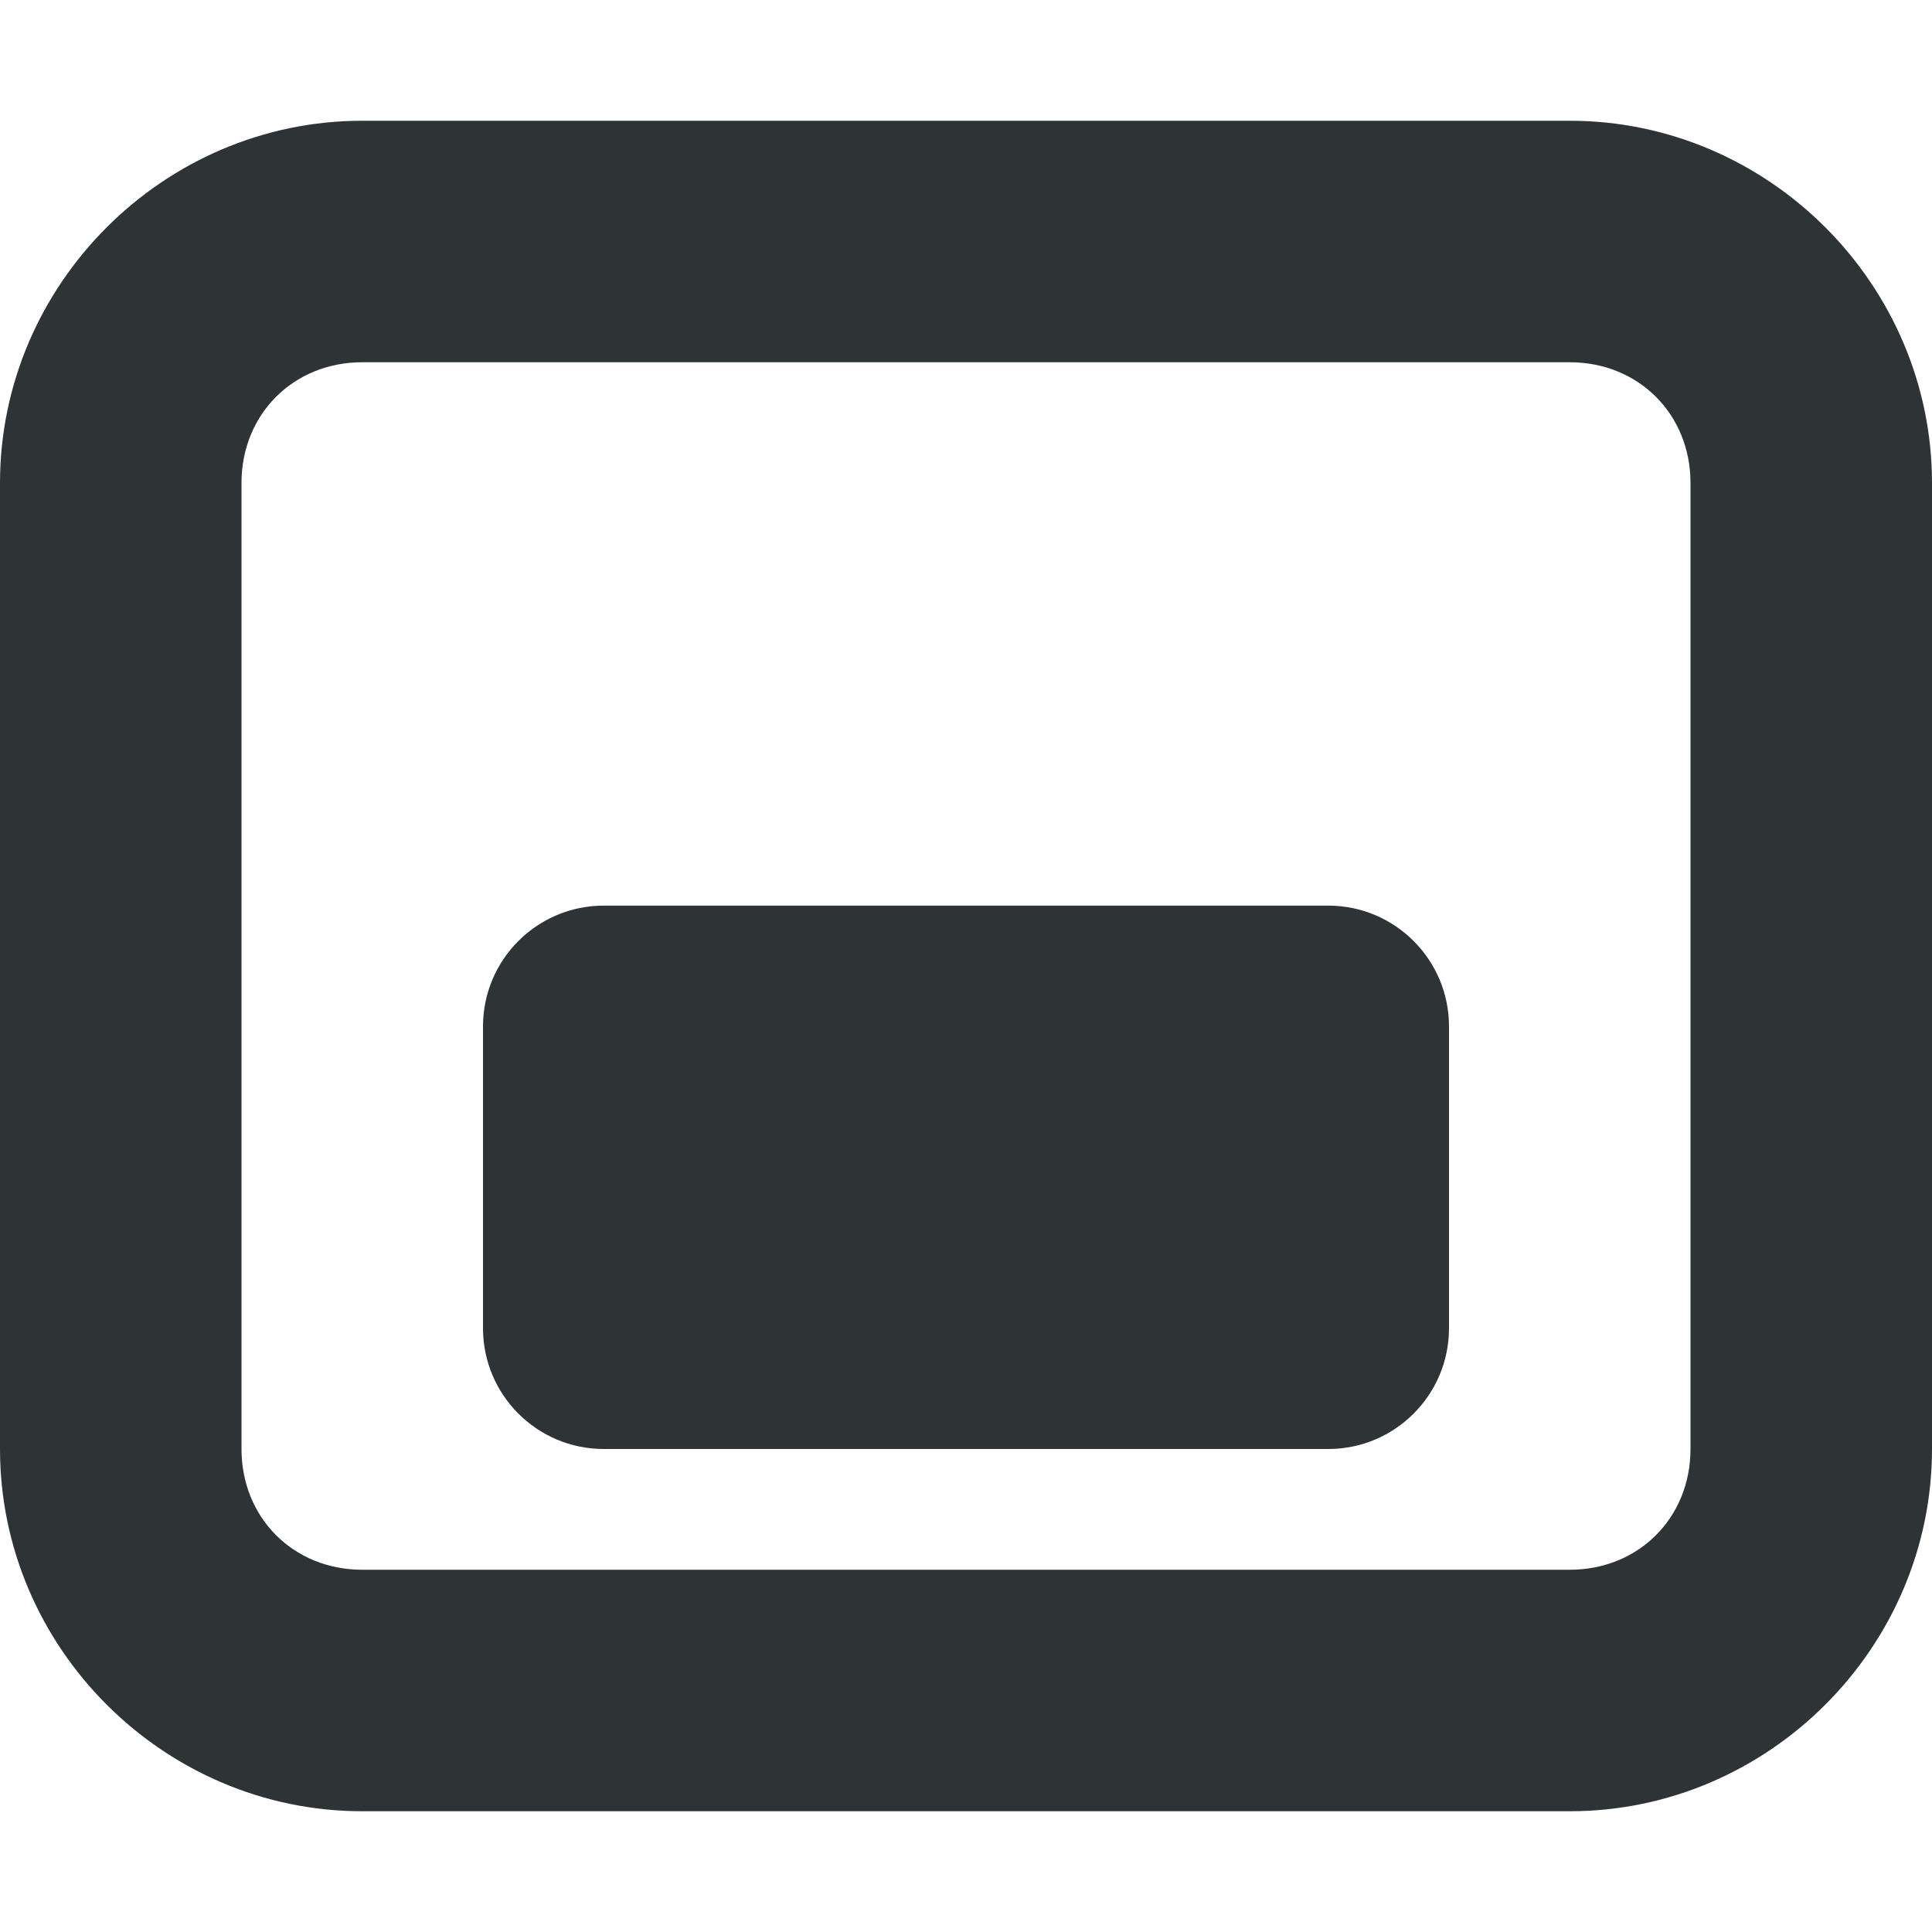
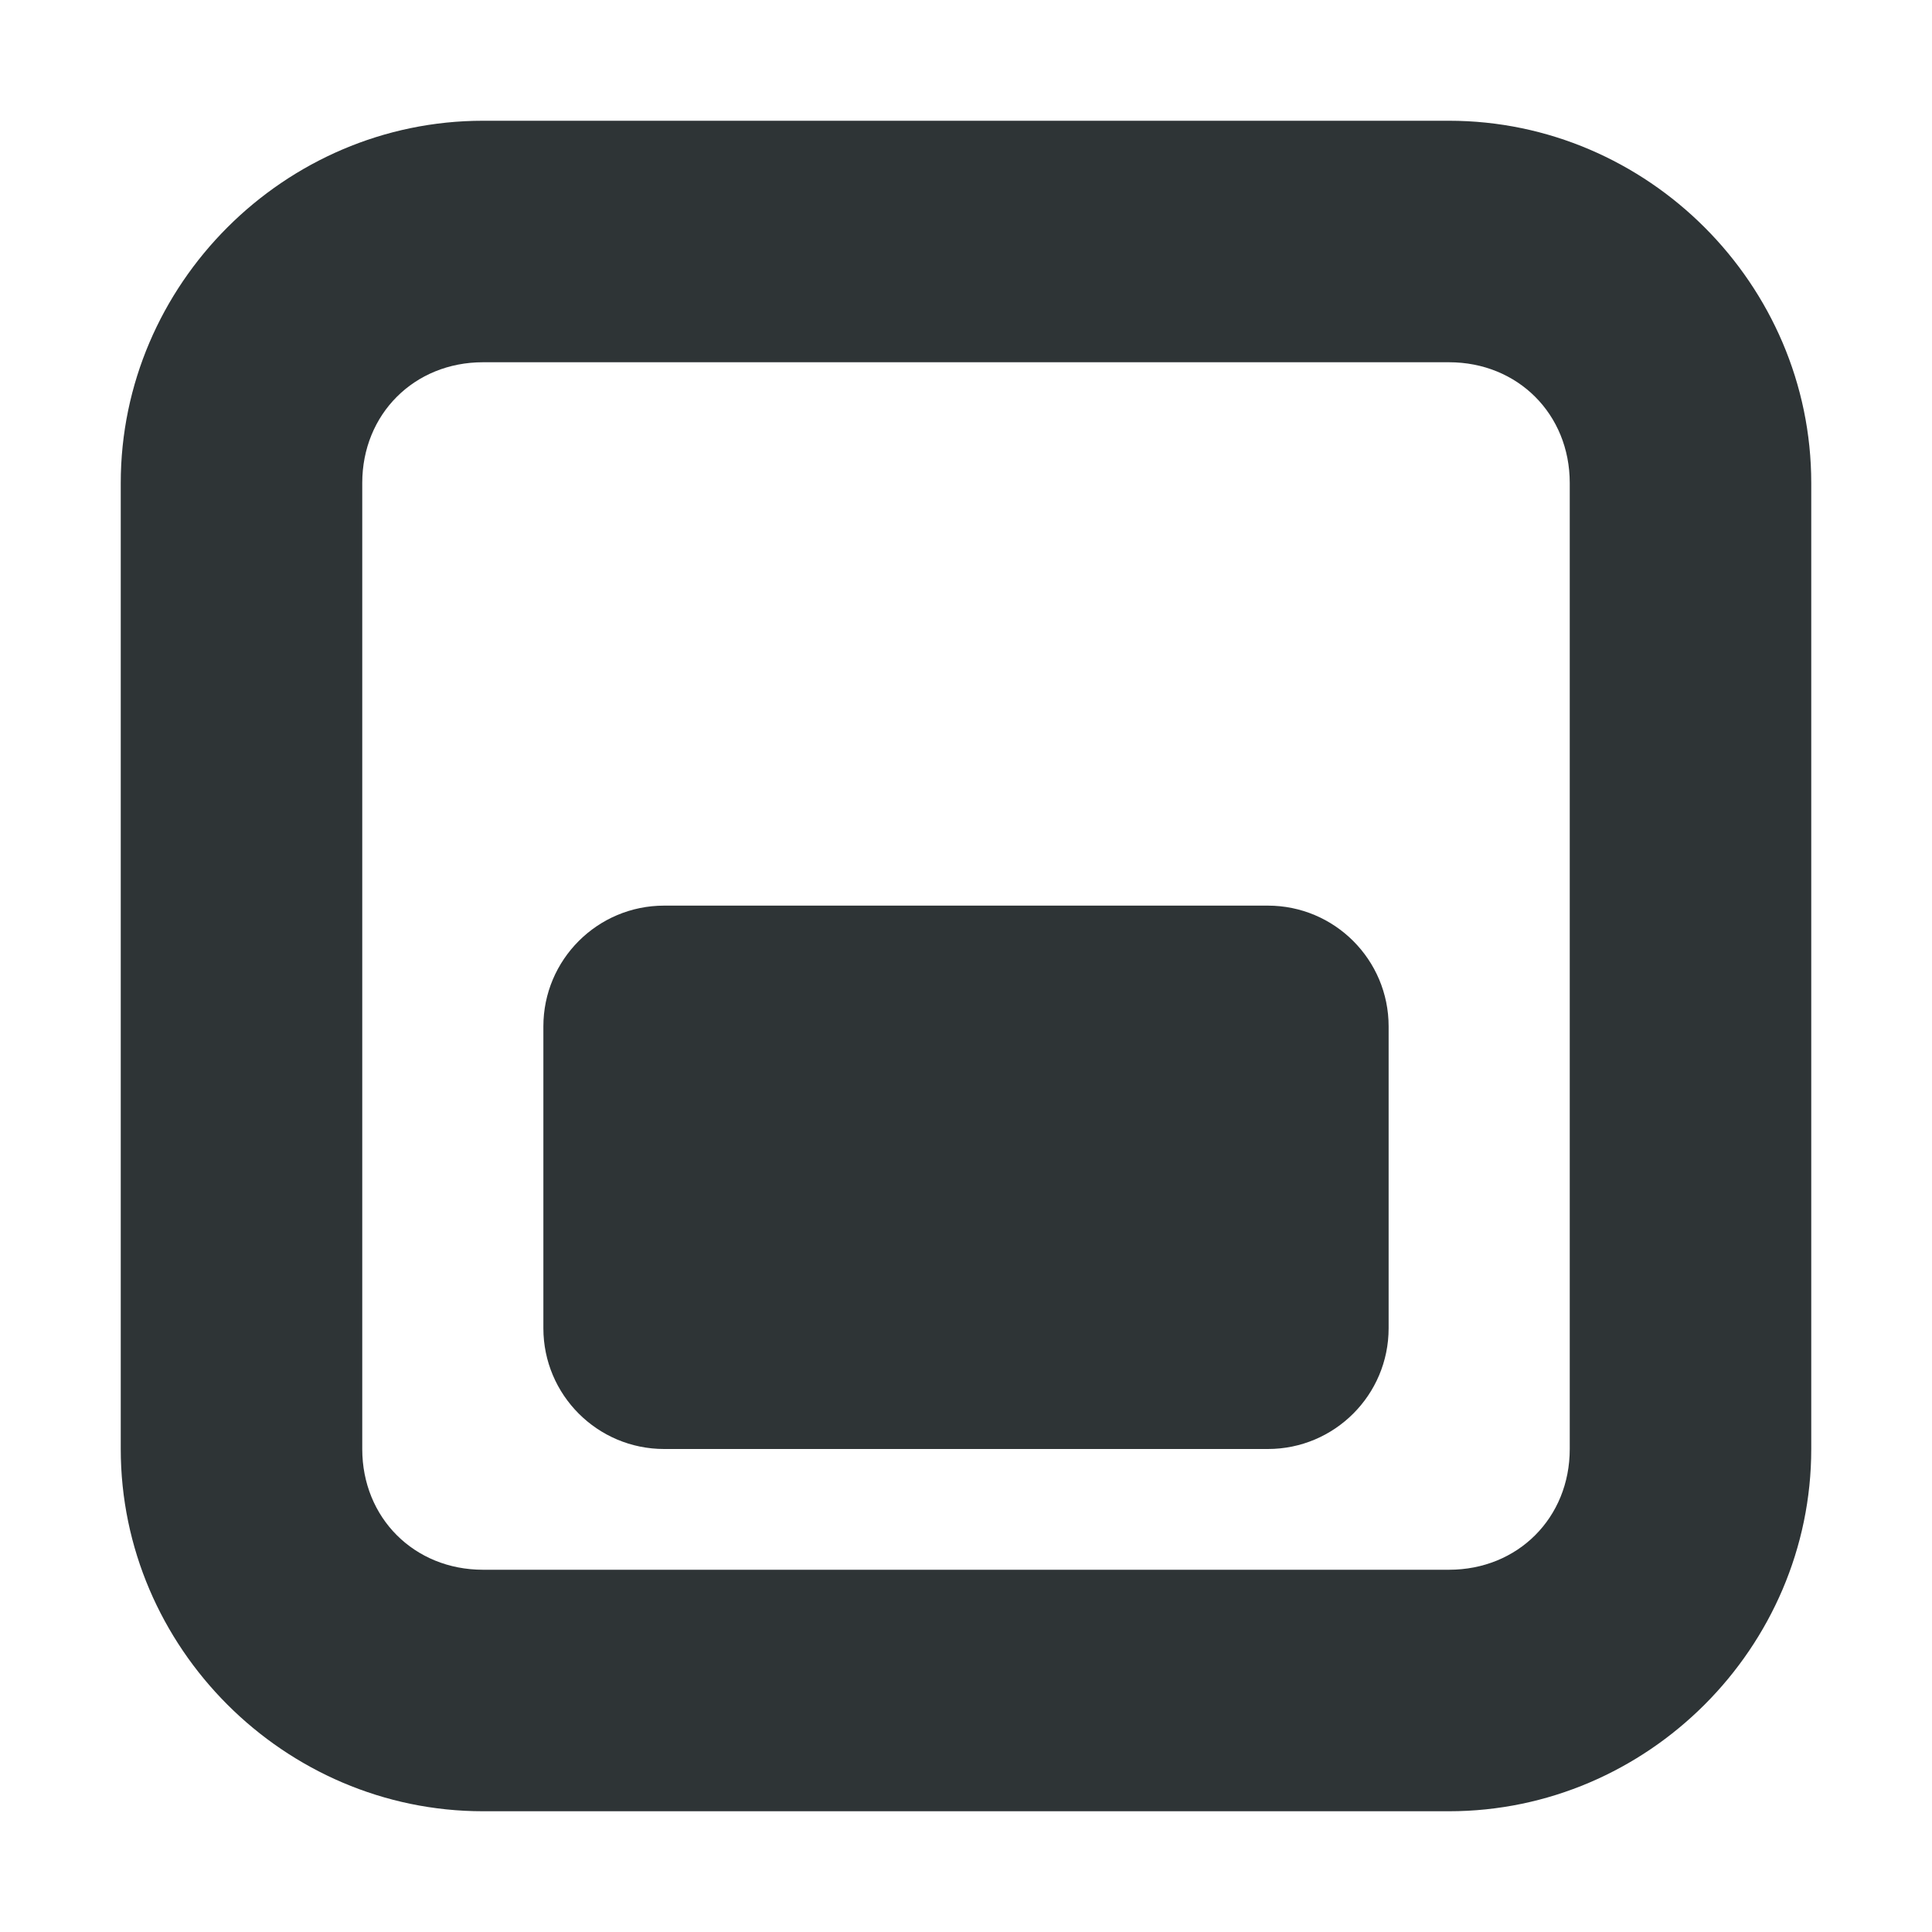
<svg xmlns="http://www.w3.org/2000/svg" height="16px" viewBox="0 0 16 16" width="16px">
  <g fill="#2e3436">
-     <path fill-rule="evenodd" d="M 3 1 H 13 C 14.645 1 16 2.355 16 4 V 12 C 16 13.645 14.645 15 13 15 H 3 C 1.355 15 0 13.645 0 12 V 4 C 0 2.355 1.355 1 3 1 Z M 3 3 C 2.43 3 2 3.43 2 4 V 12 C 2 12.57 2.43 13 3 13 H 13 C 13.57 13 14 12.57 14 12 V 4 C 14 3.43 13.57 3 13 3 Z" />
-     <path d="M 5 7.5 H 11 C 11.552 7.5 12 7.948 12 8.5 V 11 C 12 11.552 11.552 12 11 12 H 5 C 4.448 12 4 11.552 4 11 V 8.5 C 4 7.948 4.448 7.5 5 7.5 Z" />
+     <path fill-rule="evenodd" d="M 4 1 H 12 C 13.645 1 15 2.355 15 4 V 12 C 15 13.645 13.645 15 12 15 H 4 C 2.355 15 1 13.645 1 12 V 4 C 1 2.355 2.355 1 4 1 Z M 4 3 C 3.43 3 3 3.43 3 4 V 12 C 3 12.57 3.43 13 4 13 H 12 C 12.57 13 13 12.57 13 12 V 4 C 13 3.43 12.57 3 12 3 Z" />
+     <path d="M 5.5 7.5 H 10.5 C 11.052 7.5 11.5 7.948 11.5 8.5 V 11 C 11.5 11.552 11.052 12 10.5 12 H 5.5 C 4.948 12 4.5 11.552 4.5 11 V 8.5 C 4.5 7.948 4.948 7.5 5.5 7.5 Z" />
  </g>
</svg>
